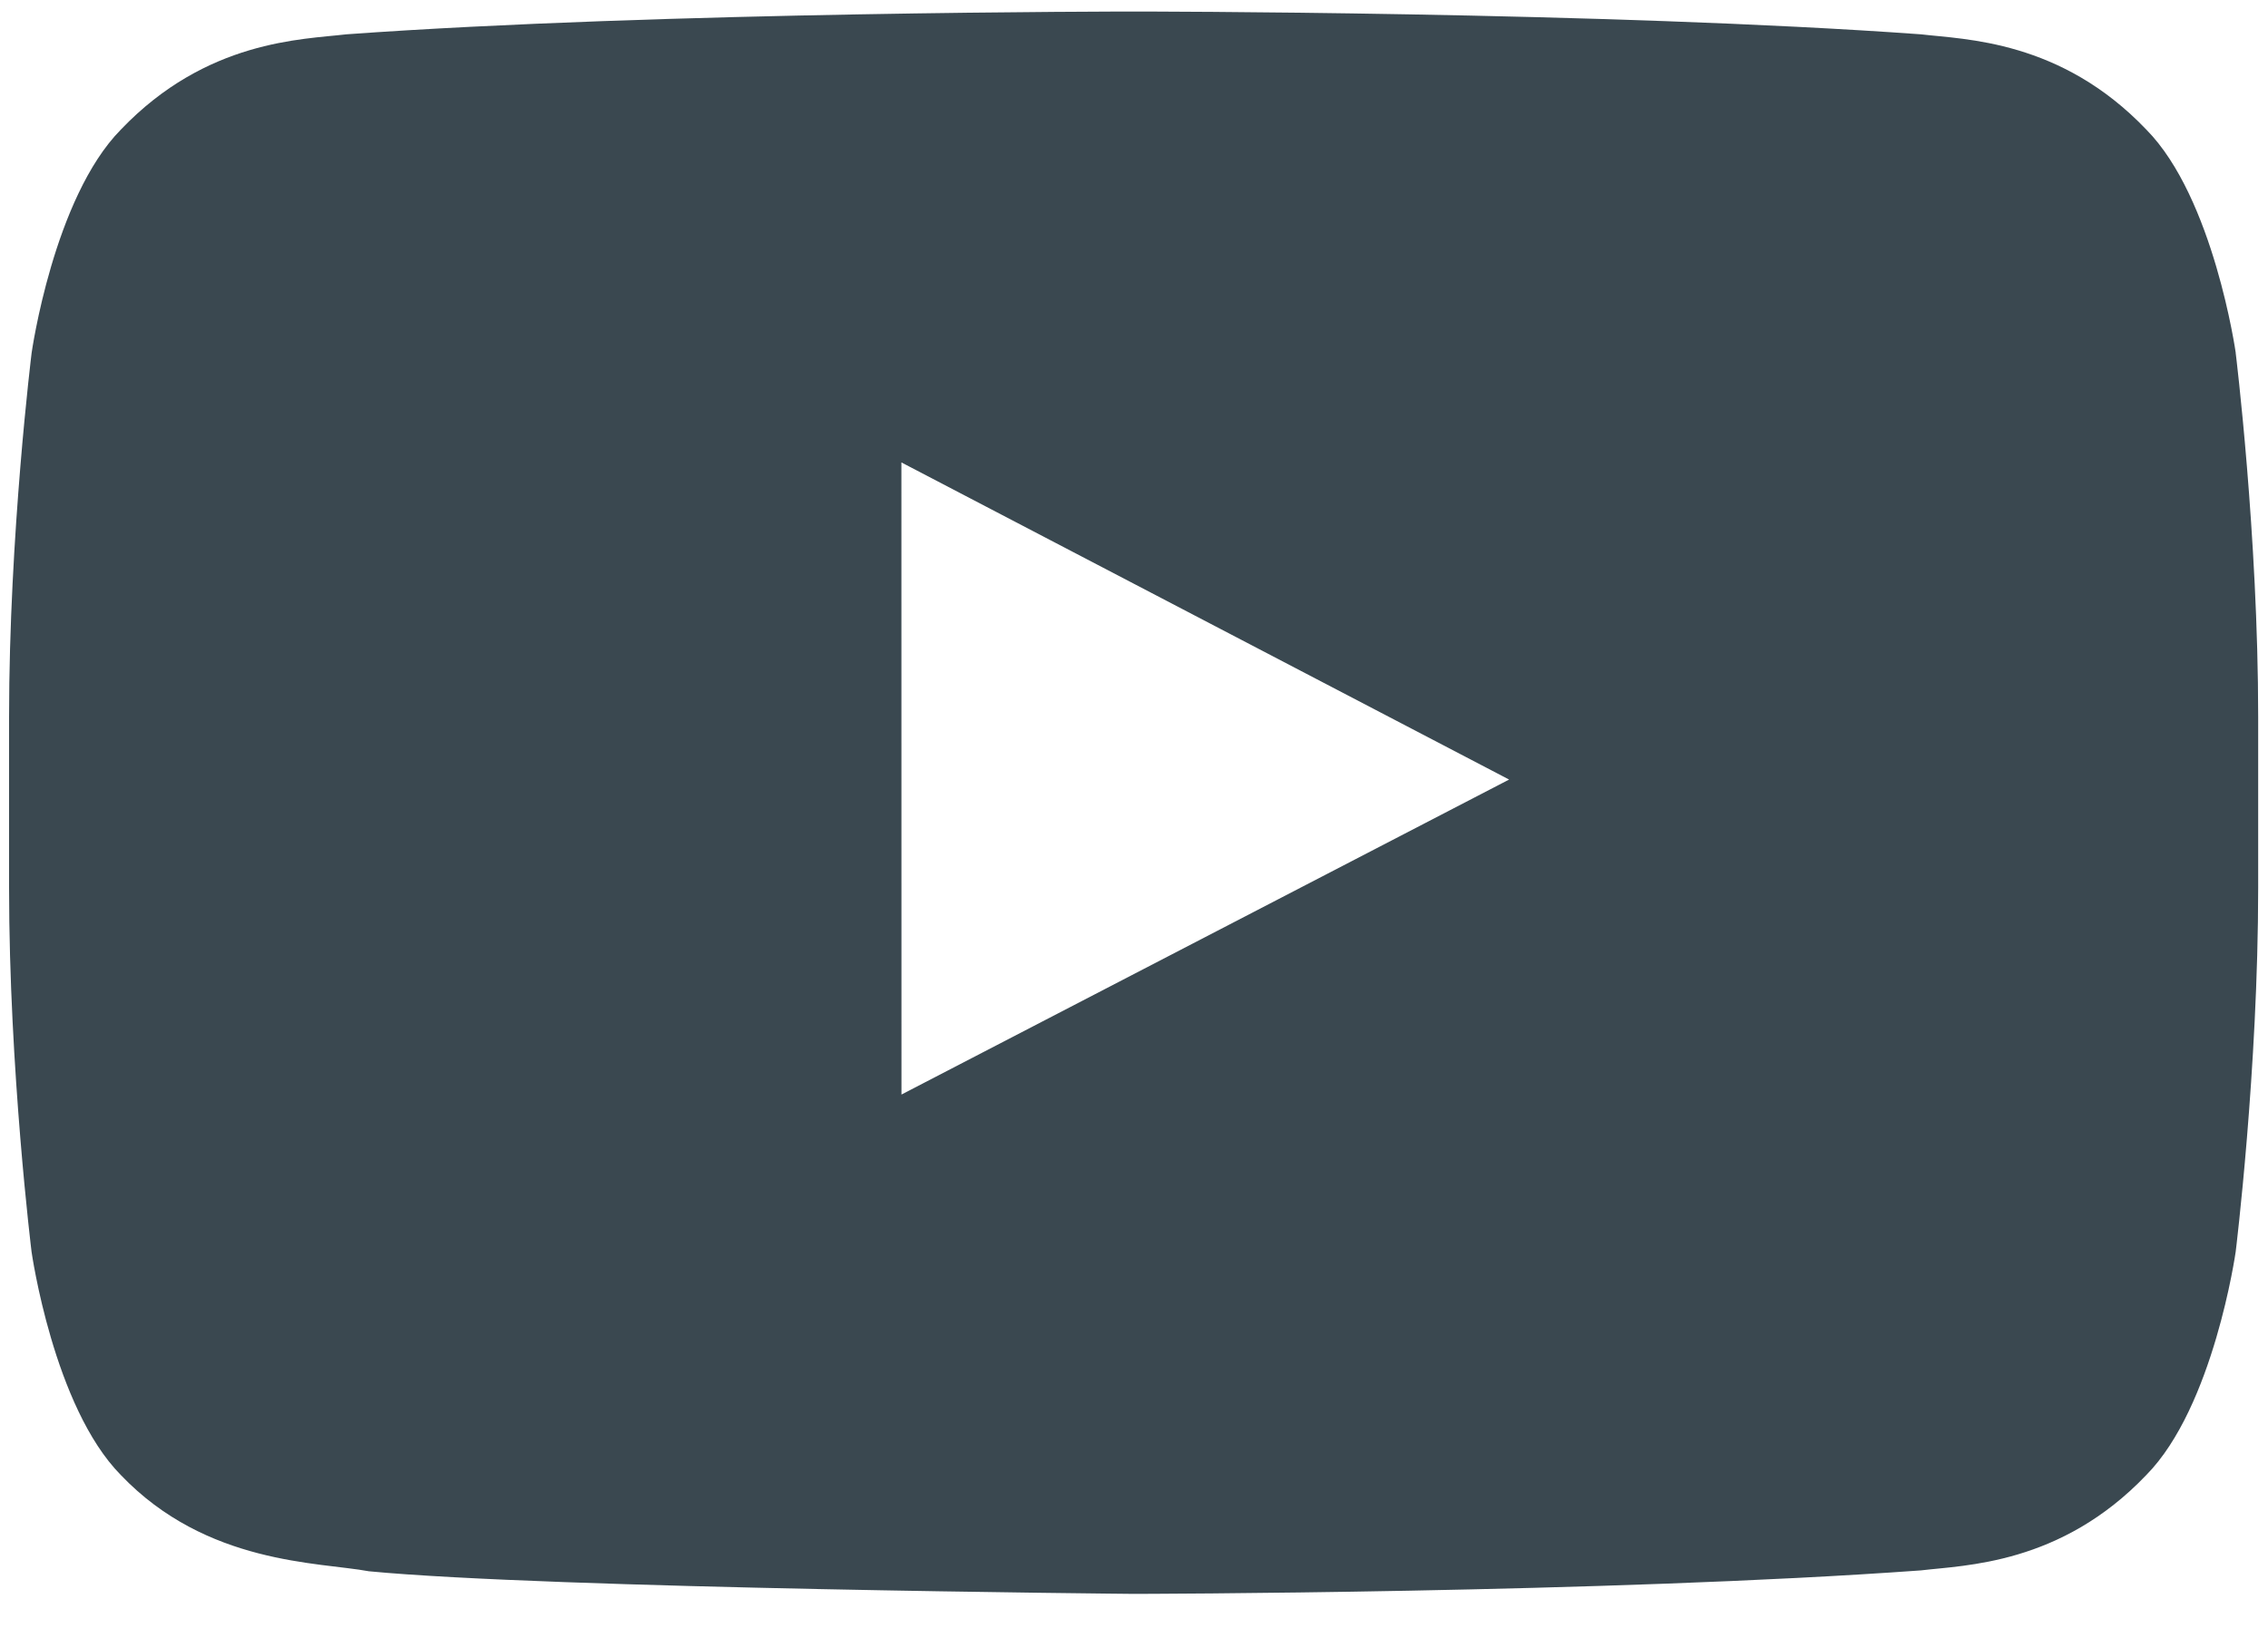
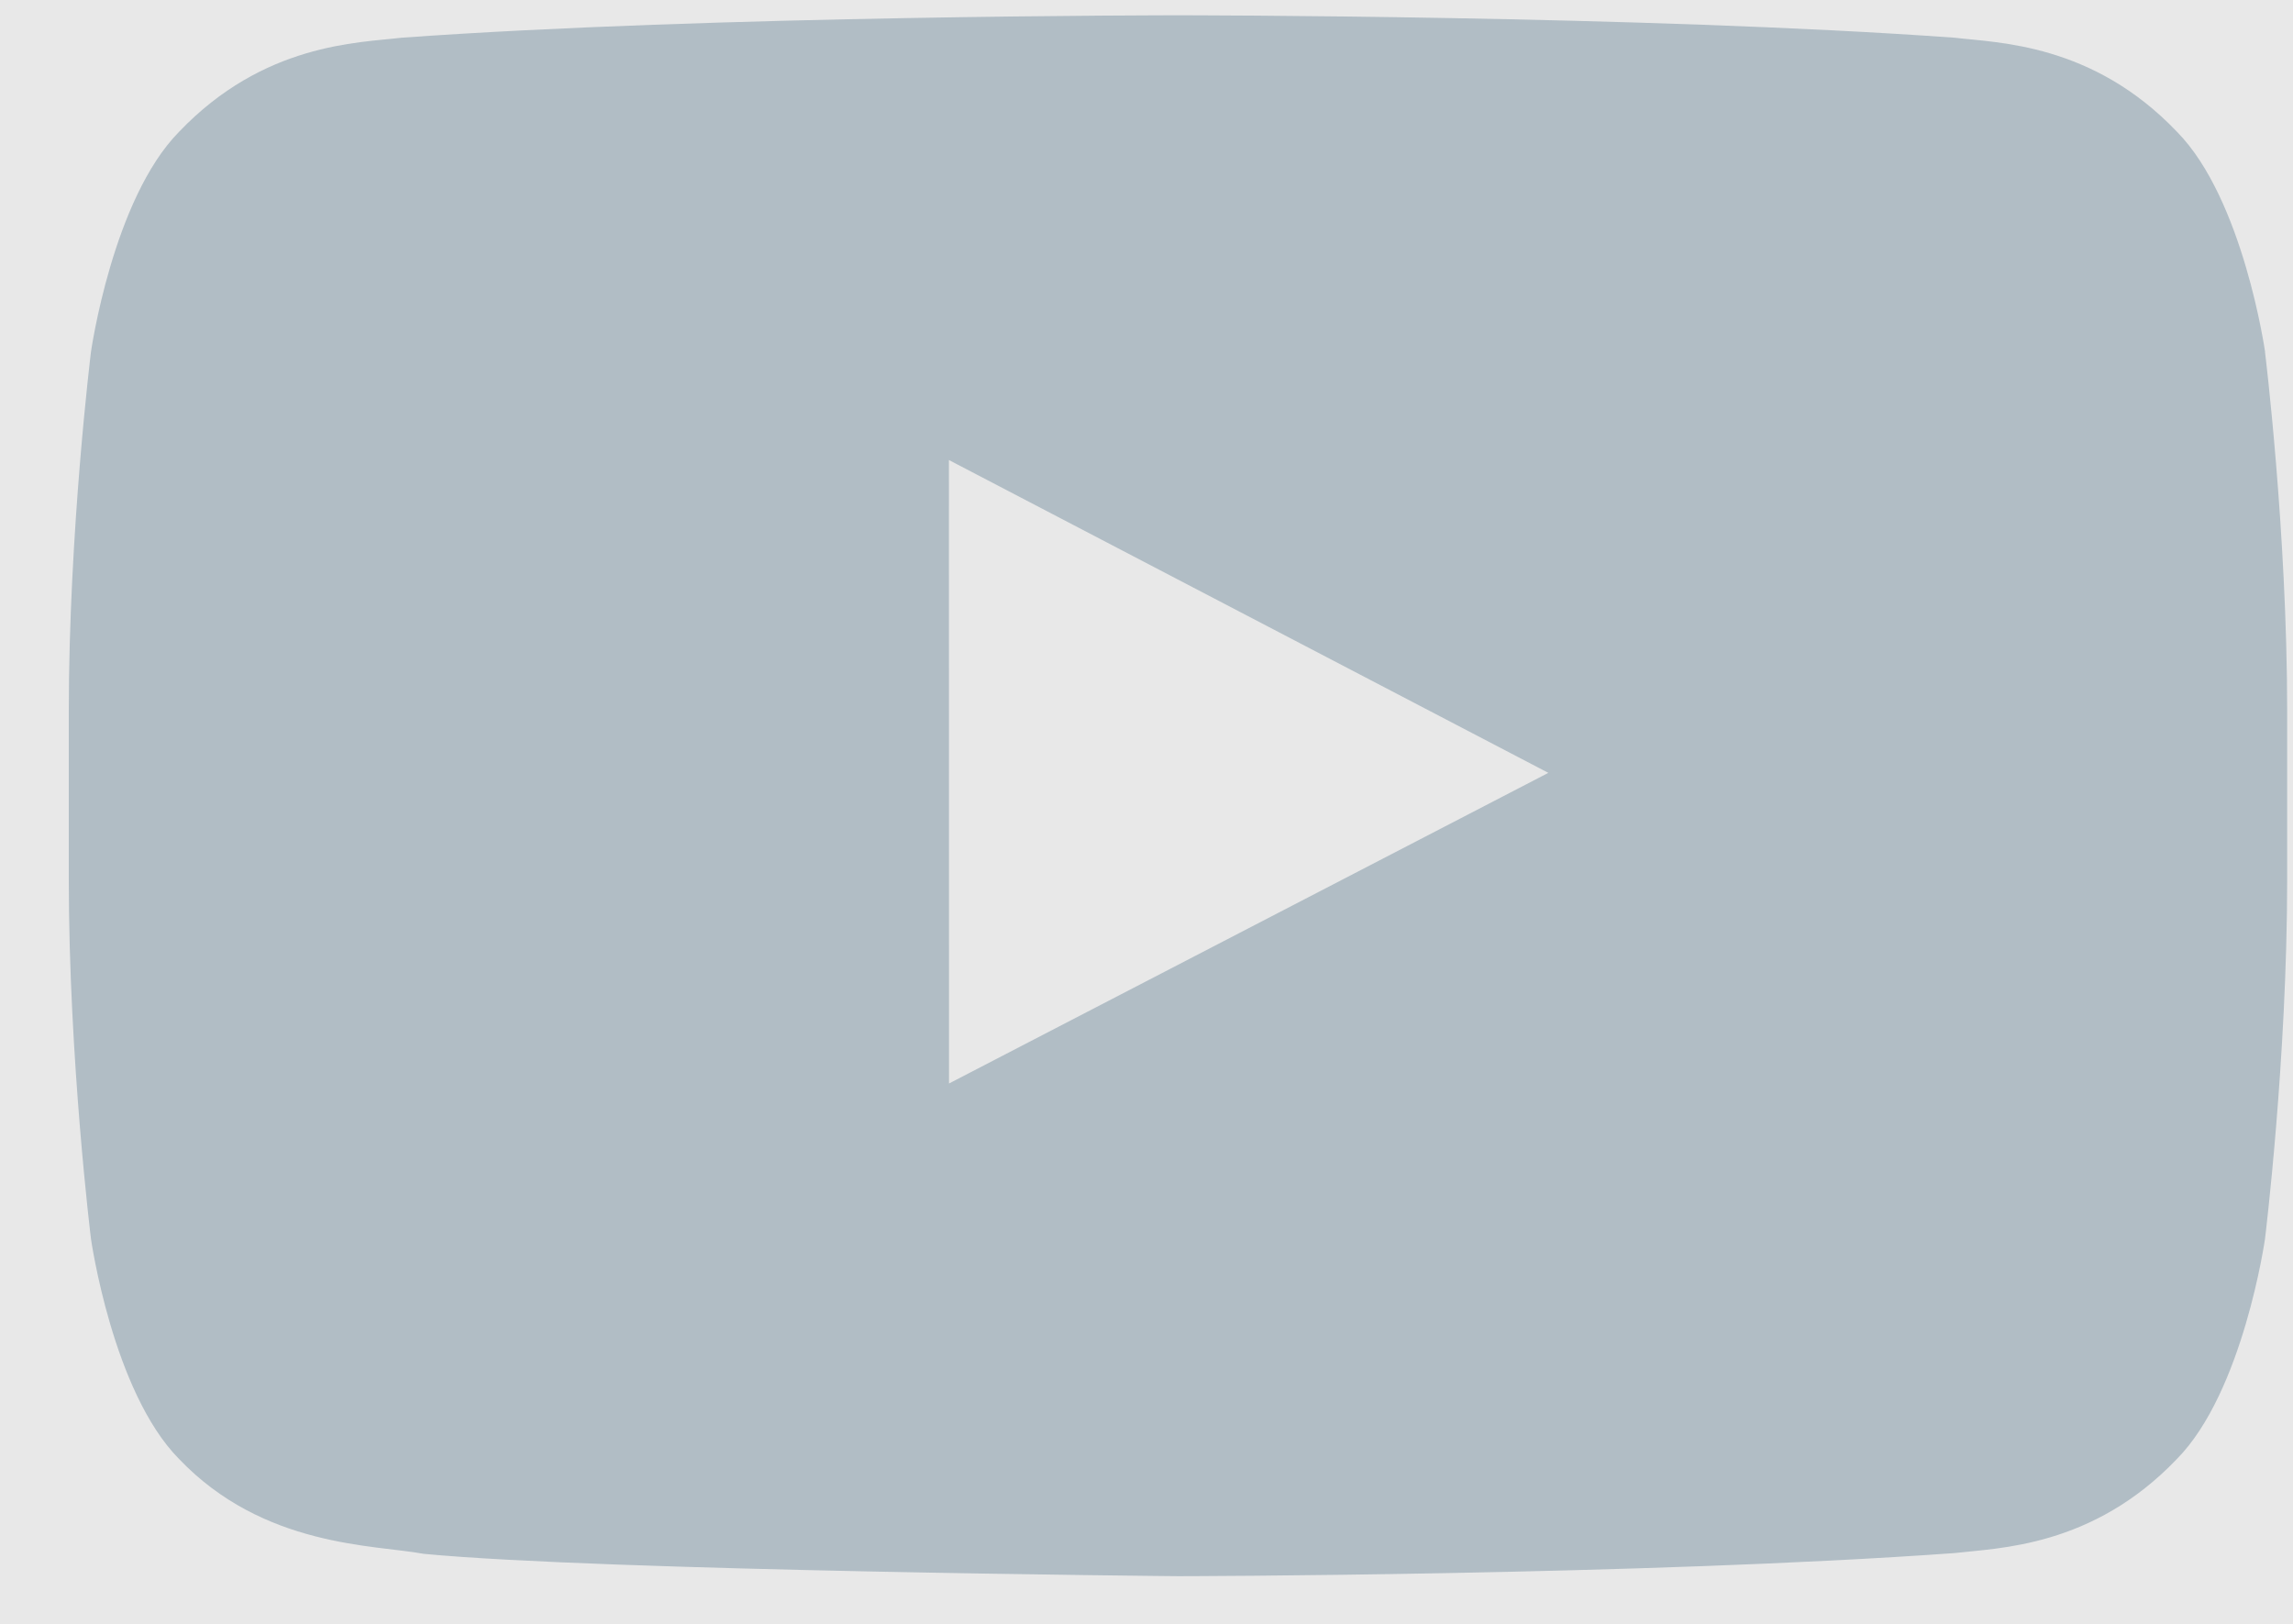
- <svg xmlns="http://www.w3.org/2000/svg" width="36" height="26">
+ <svg xmlns="http://www.w3.org/2000/svg" width="24" height="17">
  <g fill="none" fill-rule="evenodd">
-     <path d="M-2.5-7.75h40.99v40.99H-2.5z" />
-     <path fill="#3A4850" d="M14.309 17.378l-.001-10.036 9.646 5.035-9.645 5.001zM35.488 5.603s-.349-2.461-1.419-3.545C32.711.634 31.19.628 30.492.545 25.496.183 18.003.183 18.003.183h-.016s-7.494 0-12.49.362c-.698.083-2.219.089-3.578 1.512C.85 3.141.502 5.603.502 5.603S.144 8.494.144 11.384v2.71c0 2.891.357 5.781.357 5.781s.348 2.461 1.418 3.545c1.359 1.423 3.143 1.379 3.937 1.527 2.856.275 12.138.359 12.138.359s7.502-.011 12.497-.373c.697-.084 2.219-.09 3.577-1.514 1.07-1.084 1.419-3.545 1.419-3.545s.357-2.89.357-5.781v-2.71c0-2.89-.357-5.781-.357-5.781z" />
+     <path fill="#E8E8E8" d="M-1105-23H335v58h-1440z" />
+     <path d="M-1-5h26.66v26.66H-1z" />
+     <path fill="#B1BDC5" d="M9.933 11.343l-.001-6.527 6.274 3.275-6.273 3.252zM23.708 3.685s-.227-1.601-.923-2.306c-.883-.926-1.873-.93-2.326-.984C17.209.16 12.335.16 12.335.16h-.01s-4.874 0-8.123.235c-.454.054-1.443.058-2.327.984C1.179 2.084.952 3.685.952 3.685S.72 5.565.72 7.445v1.763c0 1.88.232 3.76.232 3.76s.226 1.601.922 2.306c.884.926 2.044.897 2.561.993 1.858.179 7.895.234 7.895.234s4.879-.007 8.128-.242c.454-.054 1.443-.059 2.326-.984.696-.705.923-2.306.923-2.306s.232-1.88.232-3.76V7.445c0-1.88-.232-3.76-.232-3.76z" />
  </g>
</svg>
